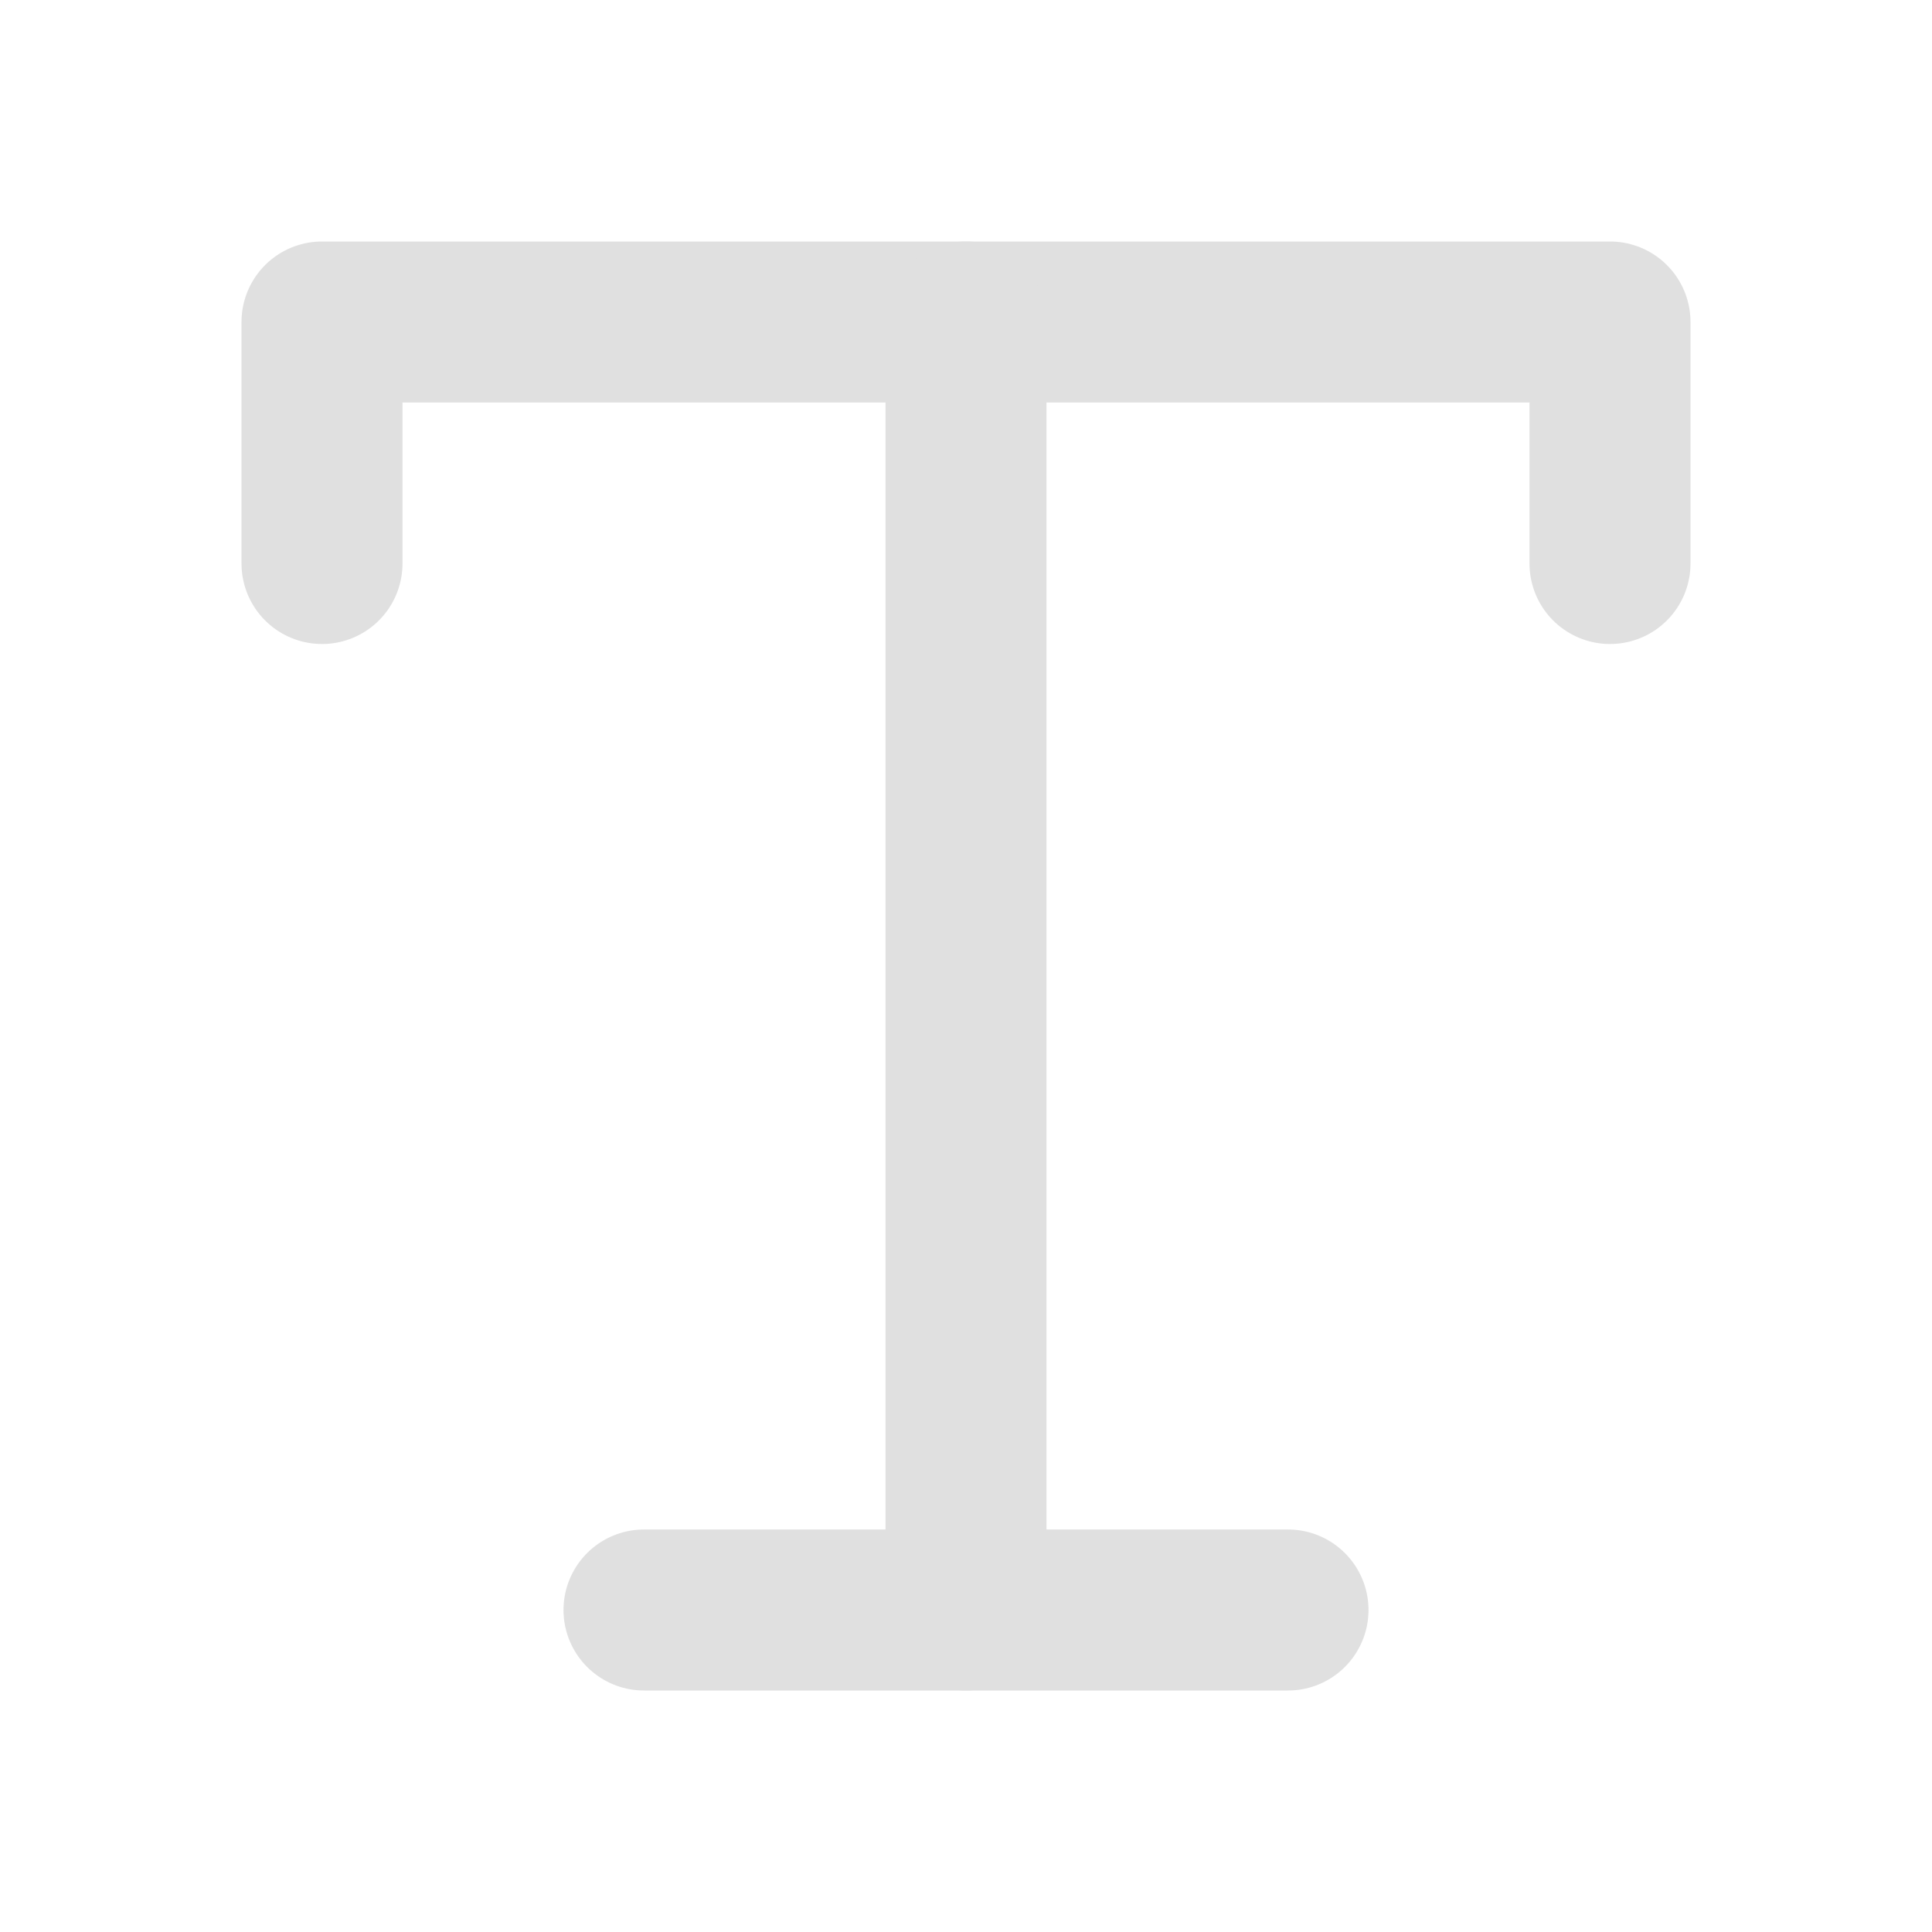
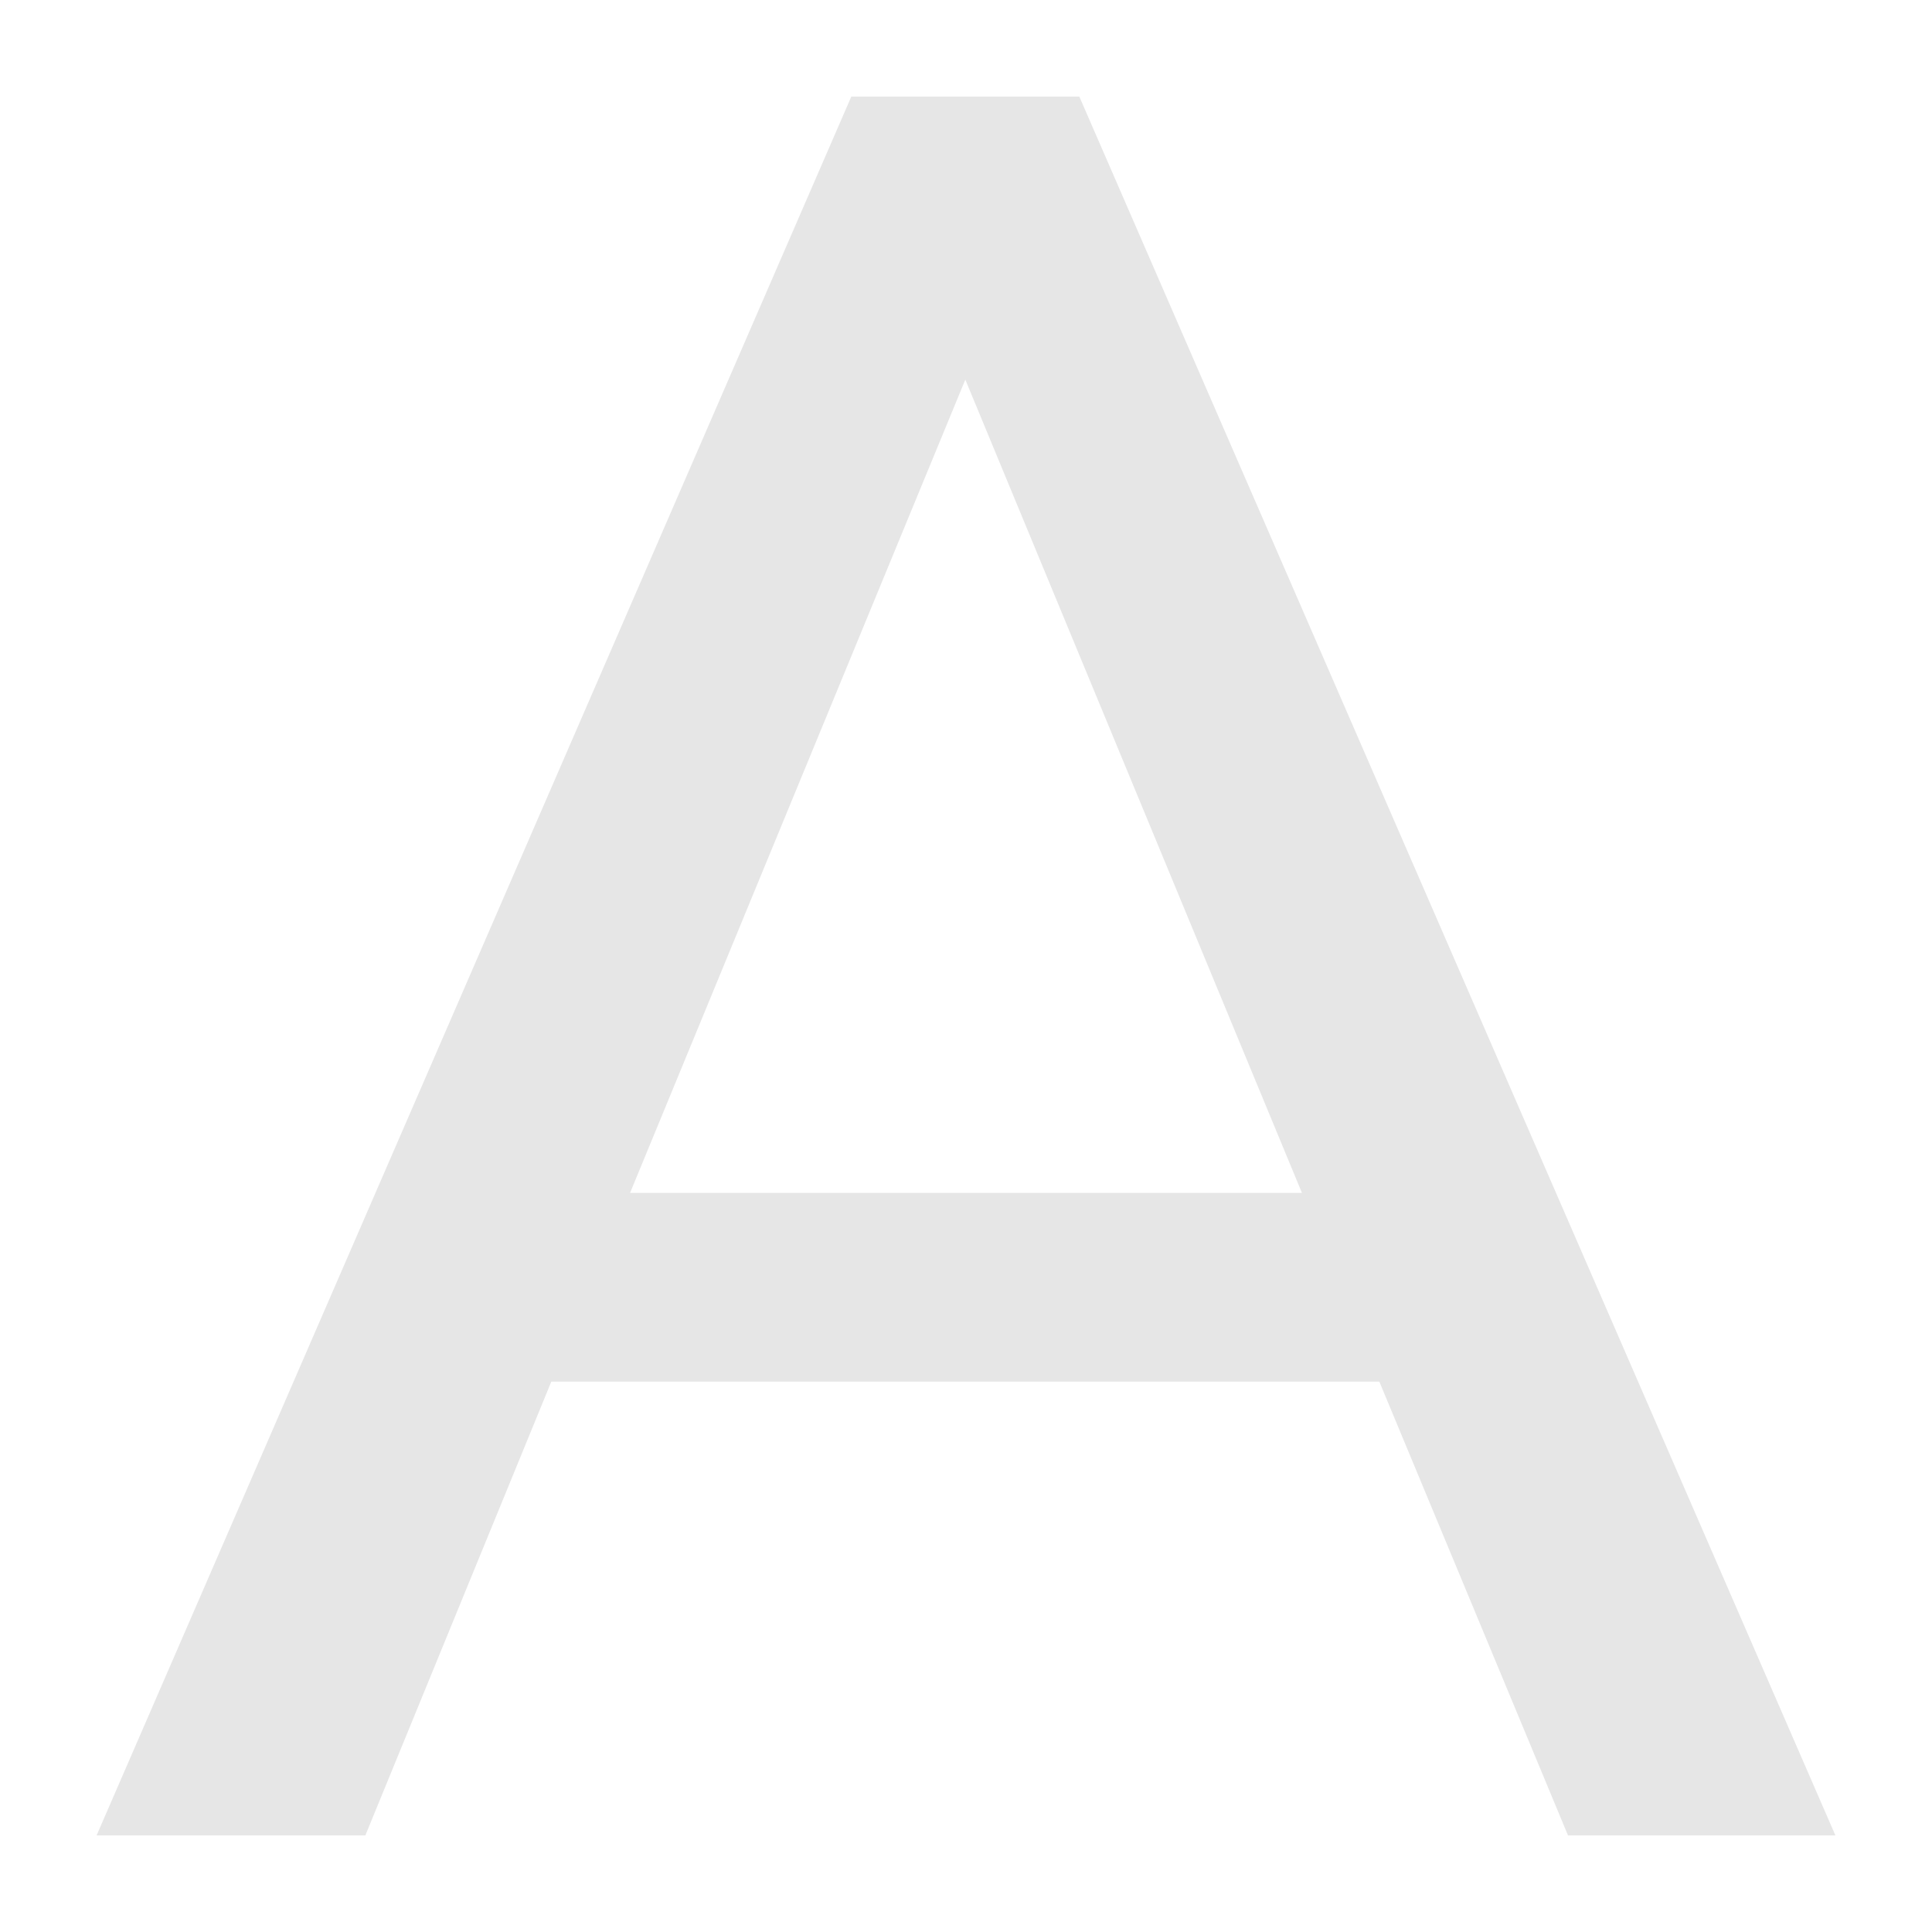
- <svg xmlns="http://www.w3.org/2000/svg" width="24" height="24" viewBox="0 0 24 24" fill="none" stroke="#e0e0e0" stroke-width="2" stroke-linecap="round" stroke-linejoin="round">
-   <polyline points="4 7 4 4 20 4 20 7" />
-   <line x1="12" y1="4" x2="12" y2="20" />
-   <line x1="8" y1="20" x2="16" y2="20" />
+ <svg xmlns="http://www.w3.org/2000/svg" width="500" height="500" viewBox="0 0 500 500" id="svg6519" version="1.1">
+   <defs id="defs6521" />
+   <g id="layer1" transform="translate(0,-552.3622)">
+     <path style="font-style:normal;font-weight:normal;font-size:674.819px;line-height:125%;font-family:sans-serif;letter-spacing:0px;word-spacing:0px;fill:#e6e6e6;fill-opacity:1;stroke:none;stroke-width:1px;stroke-linecap:butt;stroke-linejoin:miter;stroke-opacity:1" d="M 220.316 25 L 25 475 L 94.555 475 L 142.682 357.555 L 356.967 357.555 L 405.797 475 L 475 475 L 279.332 25 L 220.316 25 z M 249.824 98.248 L 336.943 308.723 L 163.057 308.723 L 249.824 98.248 z " transform="translate(0,552.3622)" id="text7075" />
+   </g>
</svg>
